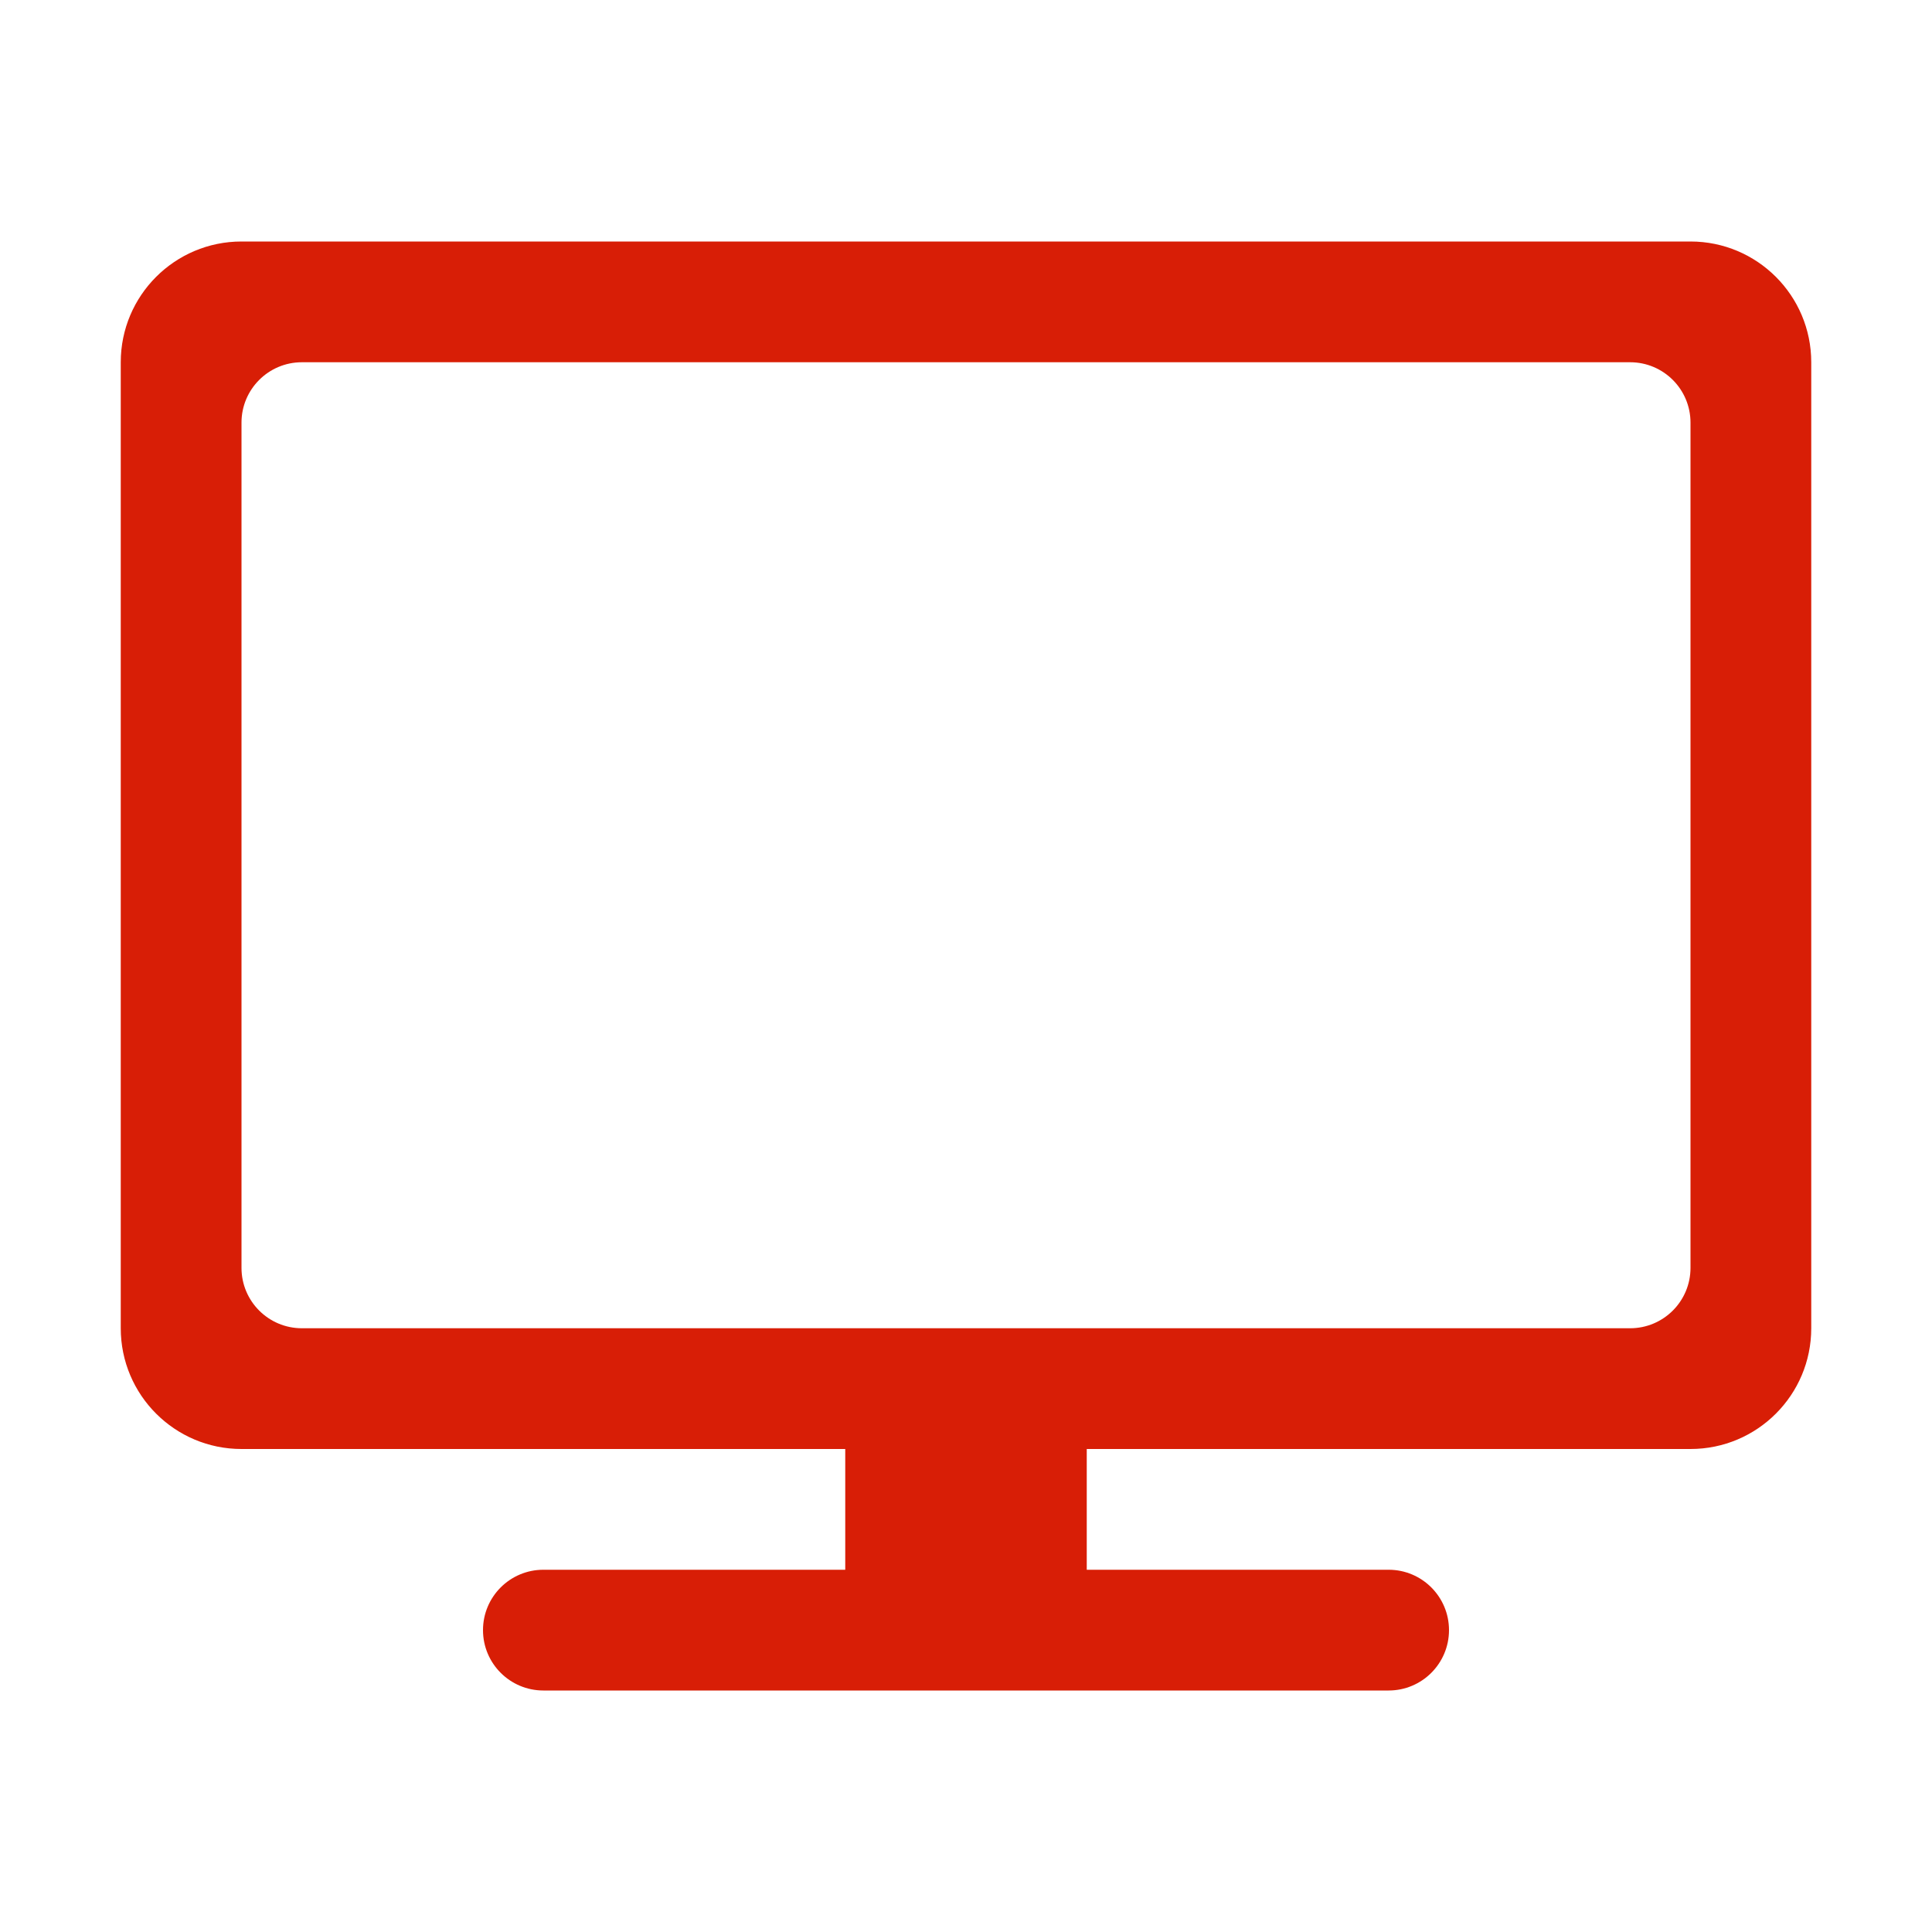
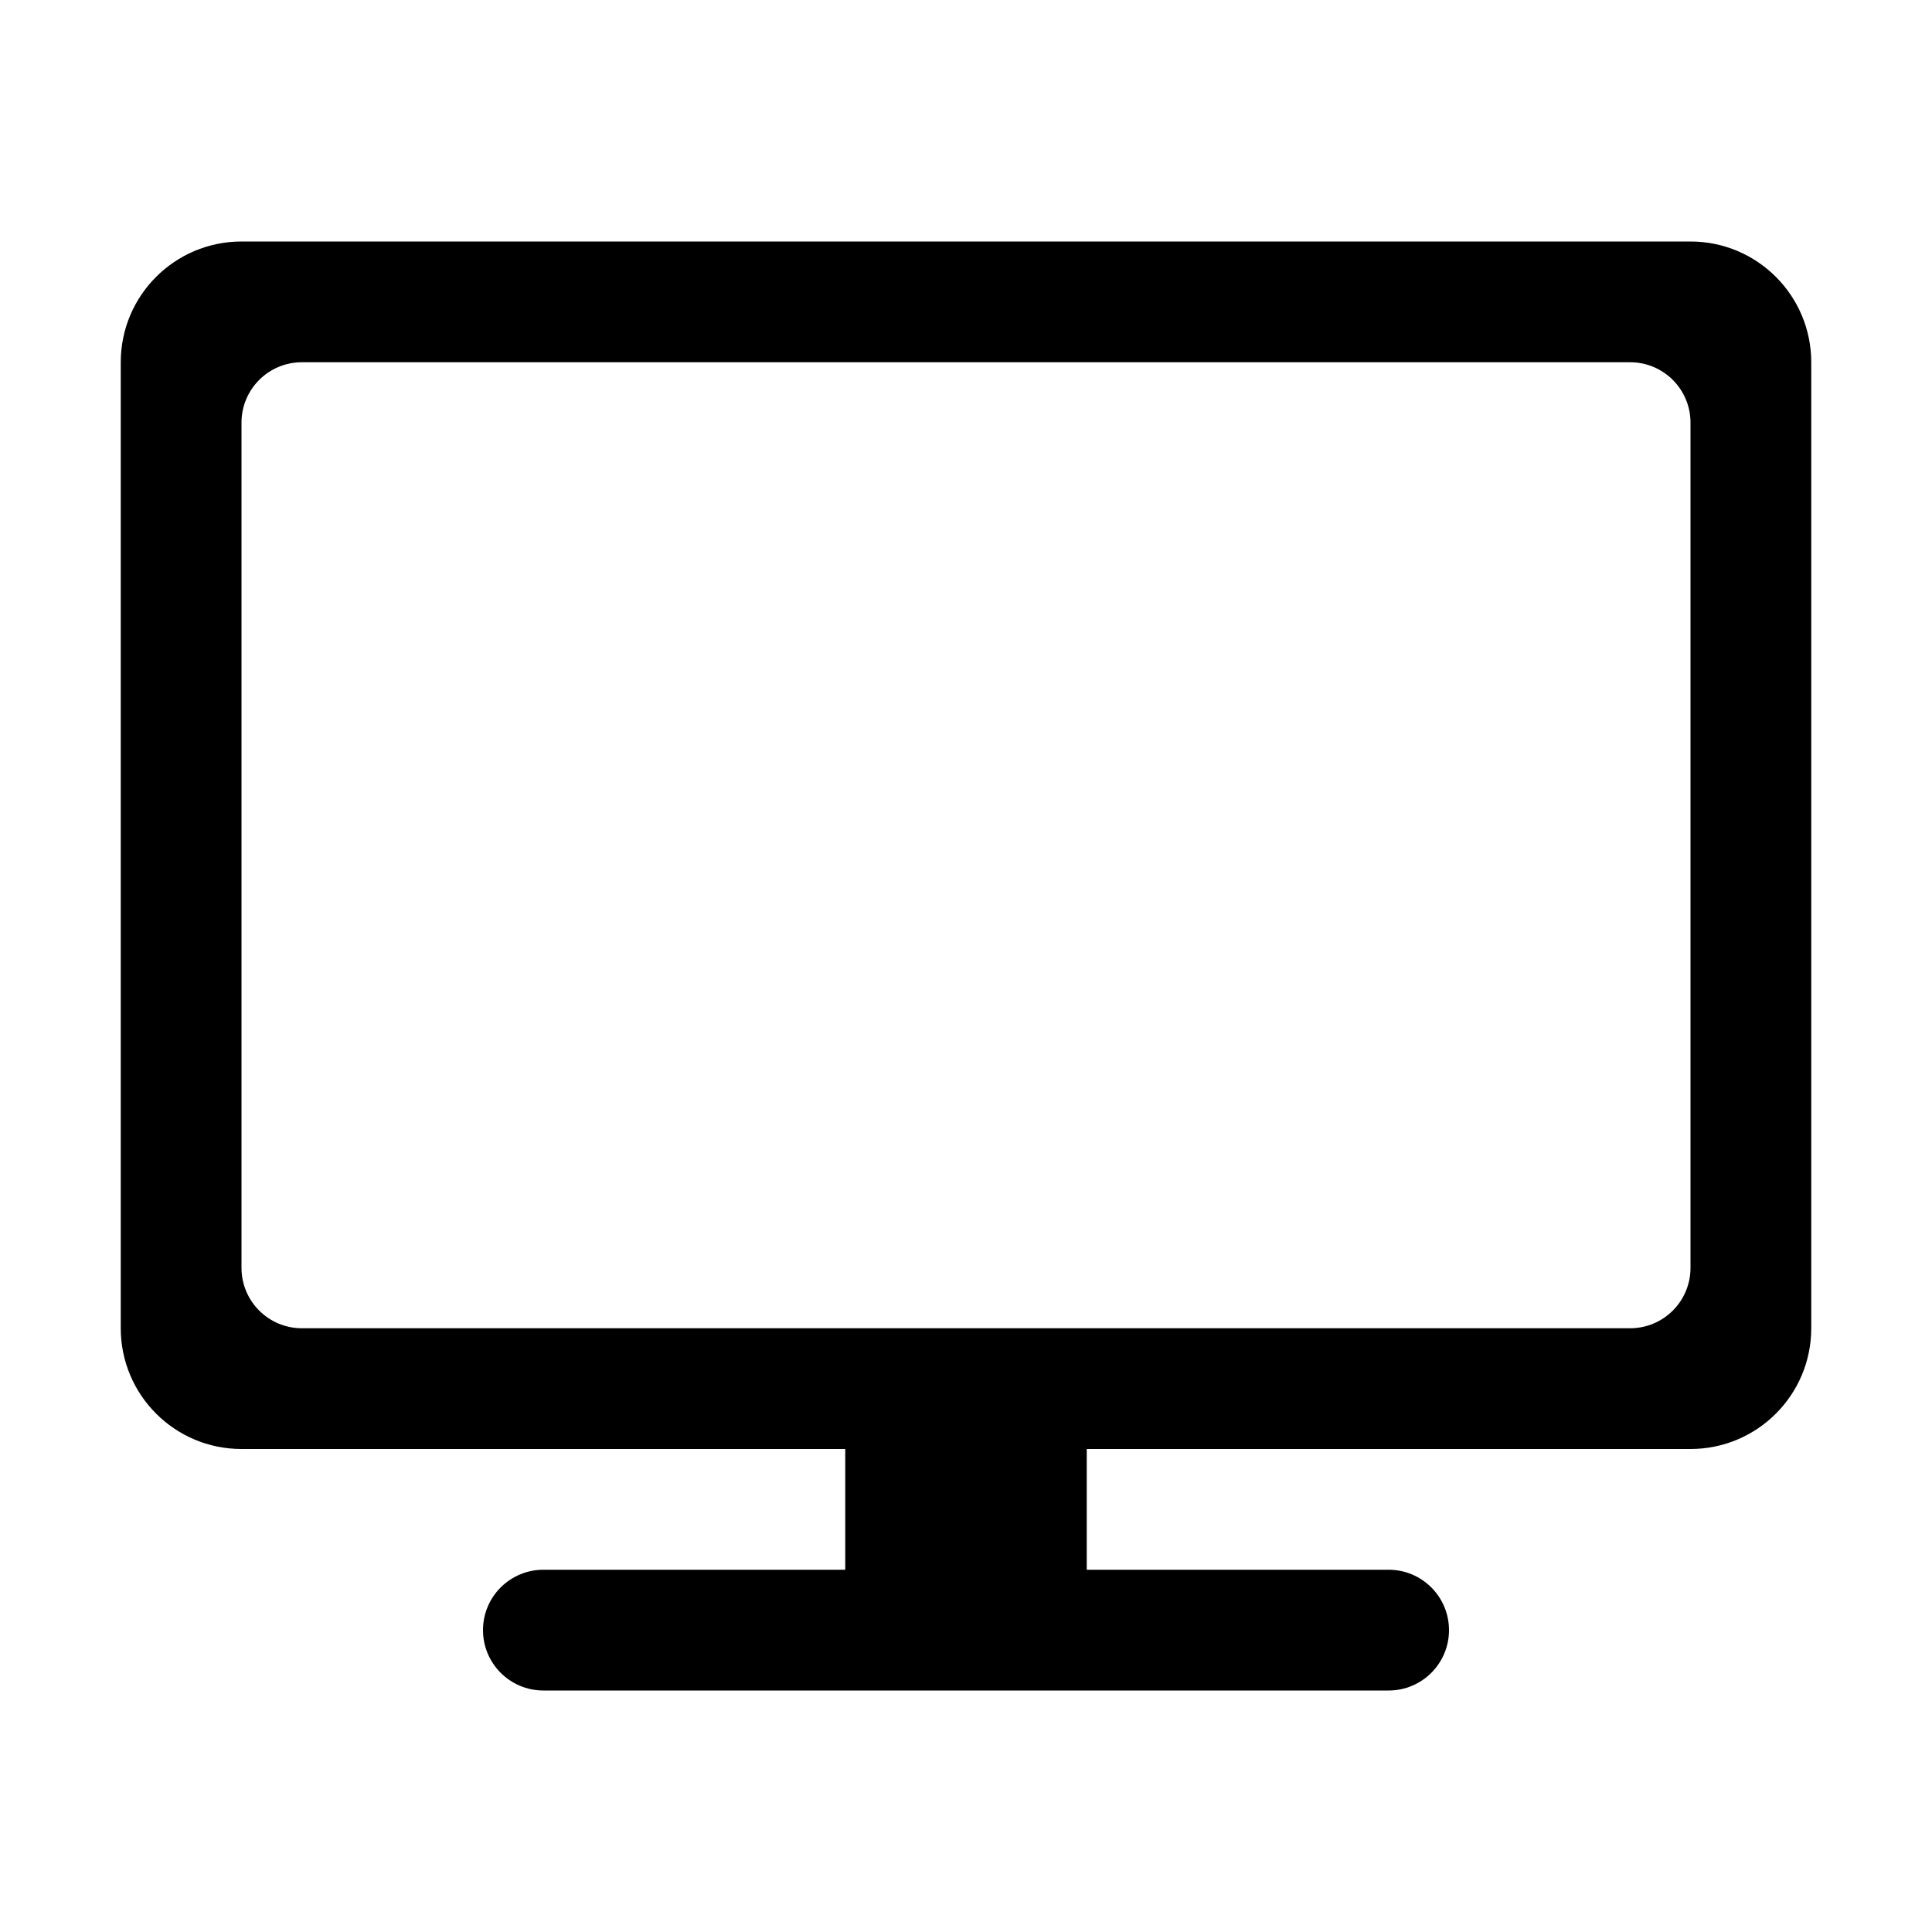
- <svg xmlns="http://www.w3.org/2000/svg" class="icon" width="19px" height="19.00px" viewBox="0 0 1024 1024" version="1.1">
-   <path fill="#d81e06" d="M896 128 128 128c-35.346 0-64 28.654-64 64l0 512c0 35.347 28.654 64 64 64l320 0 0 64L288 832c-17.673 0-32 14.327-32 32s14.327 32 32 32l448 0c17.673 0 32-14.327 32-32s-14.327-32-32-32L576 832l0-64 320 0c35.346 0 64-28.653 64-64L960 192C960 156.654 931.346 128 896 128zM896 672c0 17.673-14.327 32-32 32L160 704c-17.673 0-32-14.327-32-32L128 224c0-17.673 14.327-32 32-32l704 0c17.673 0 32 14.327 32 32L896 672z" />
+ <svg xmlns="http://www.w3.org/2000/svg" viewBox="0 0 1024 1024">
+   <path d="M896 128H128c-35.346 0-64 28.654-64 64v512c0 35.347 28.654 64 64 64h320v64H288c-17.673 0-32 14.327-32 32s14.327 32 32 32h448c17.673 0 32-14.327 32-32s-14.327-32-32-32H576v-64h320c35.346 0 64-28.653 64-64V192c0-35.346-28.654-64-64-64zm0 544c0 17.673-14.327 32-32 32H160c-17.673 0-32-14.327-32-32V224c0-17.673 14.327-32 32-32h704c17.673 0 32 14.327 32 32v448z" />
</svg>
